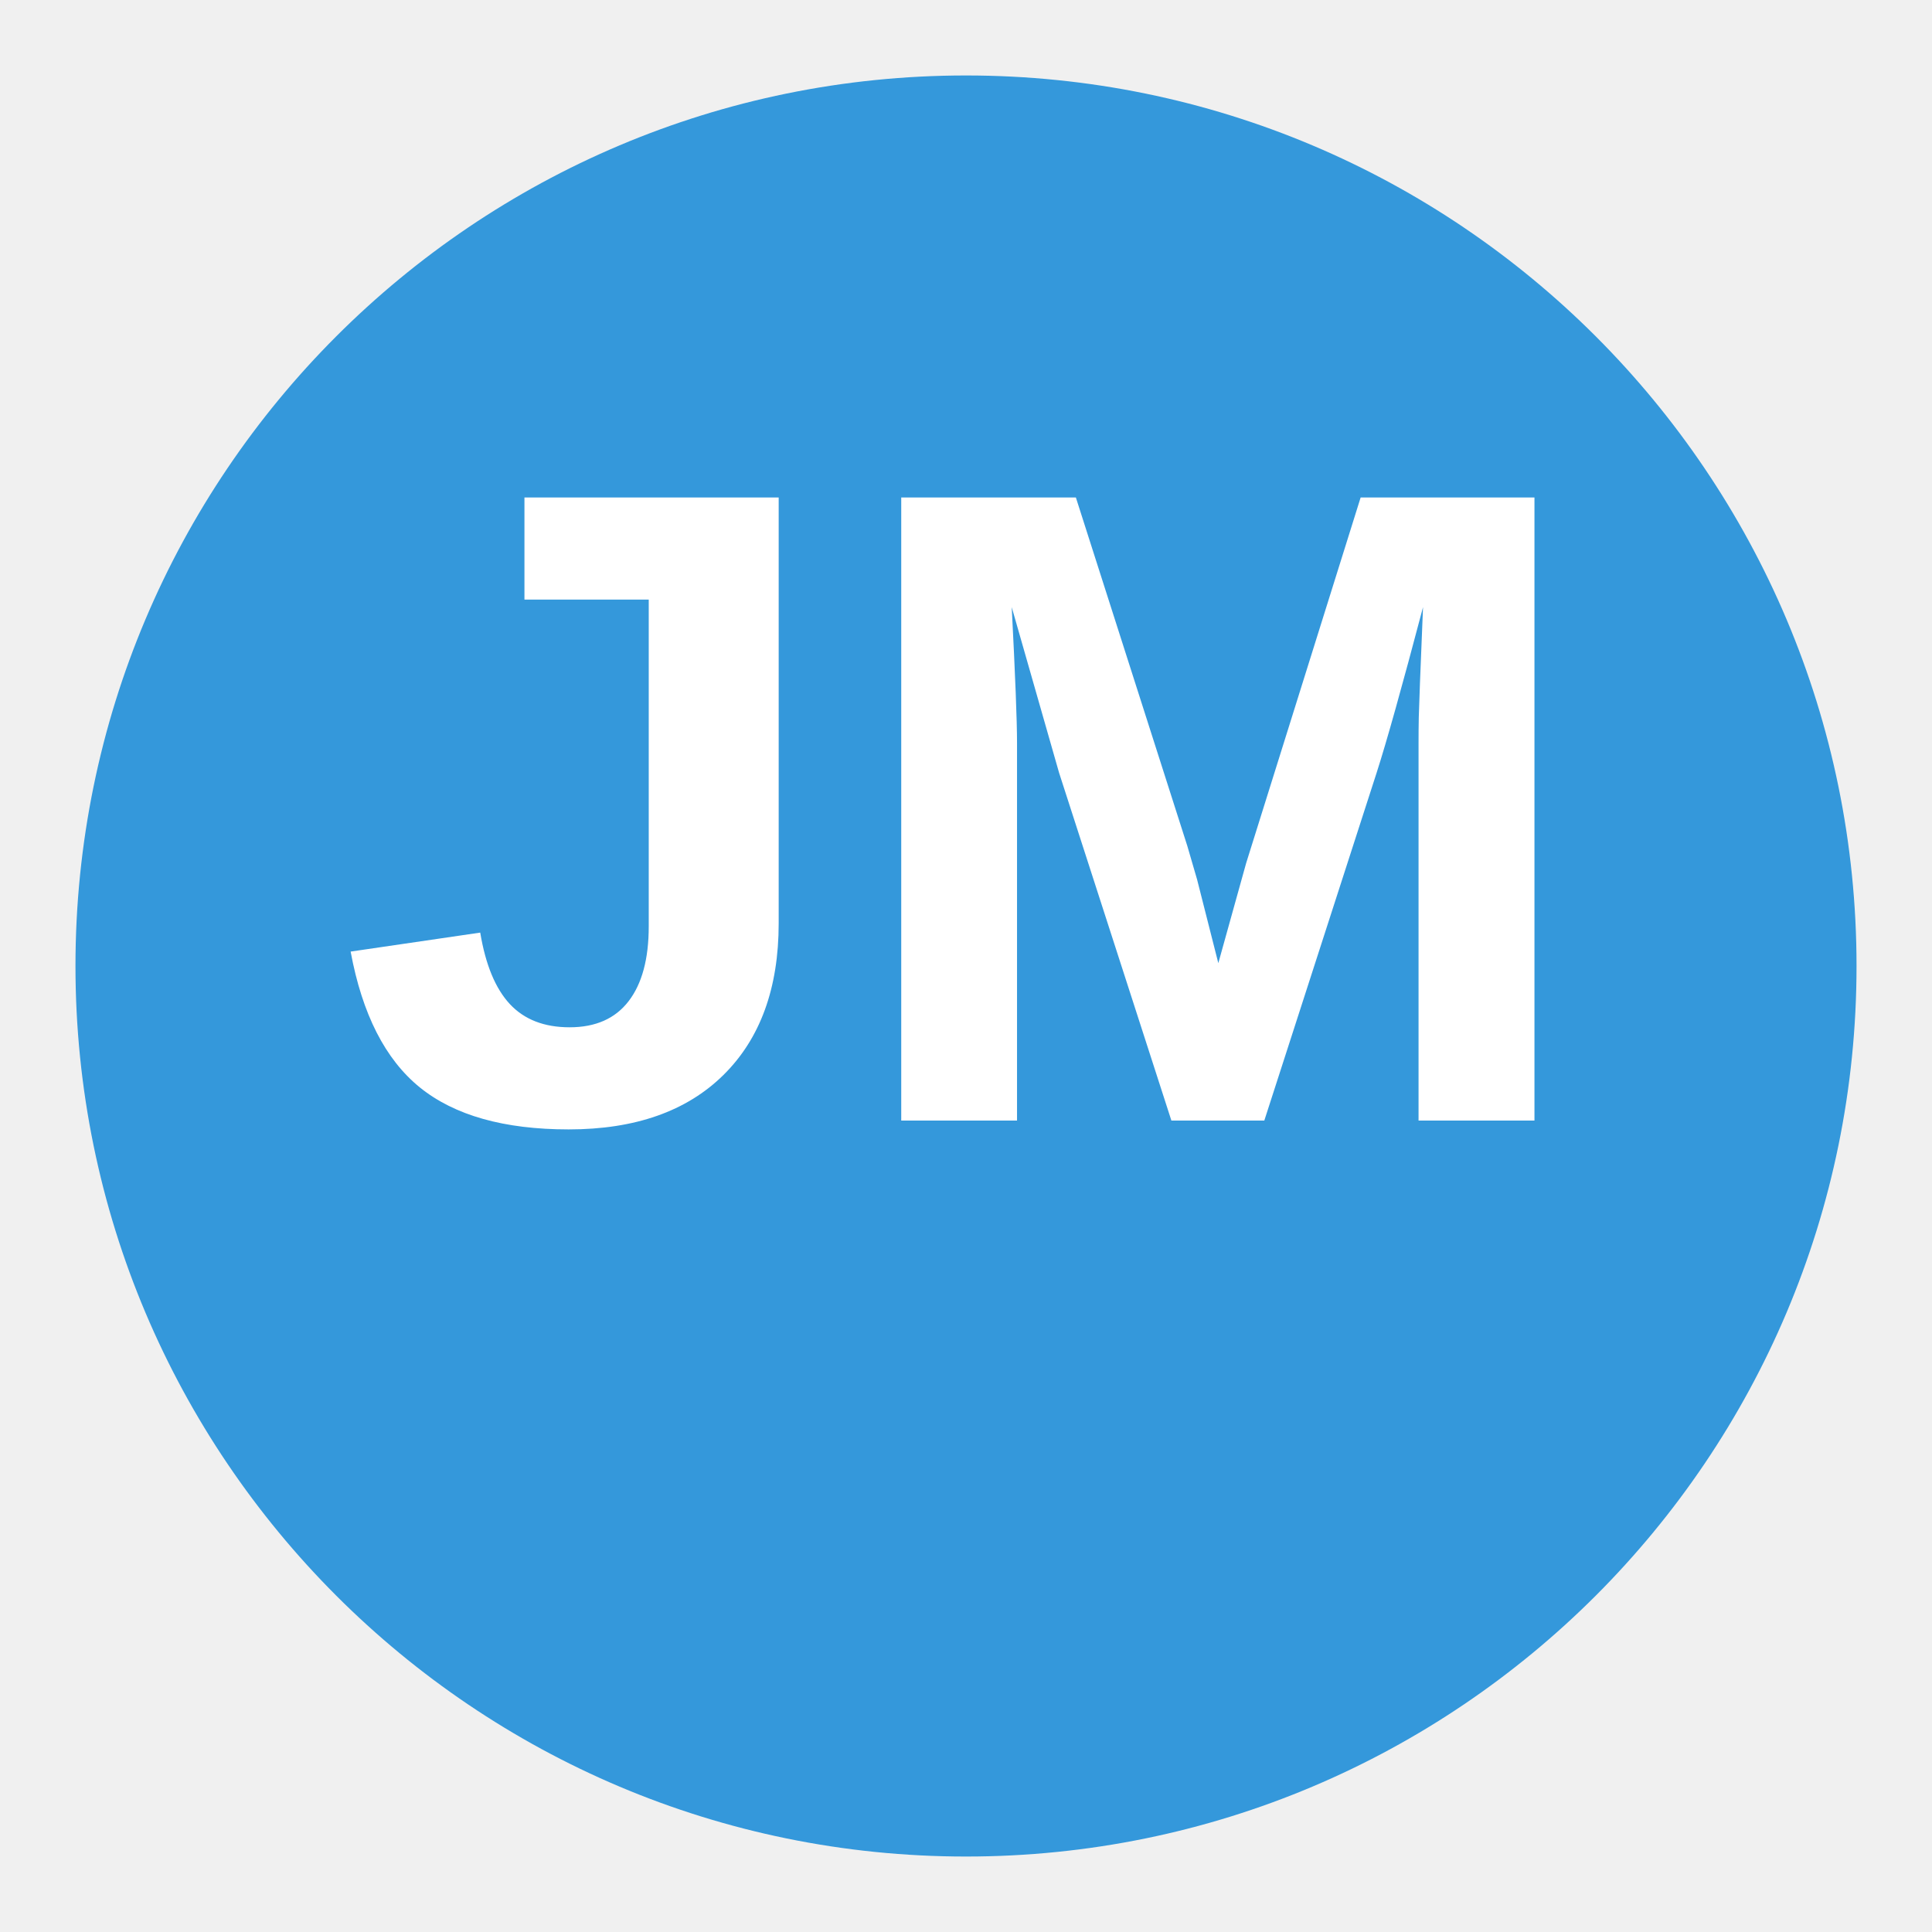
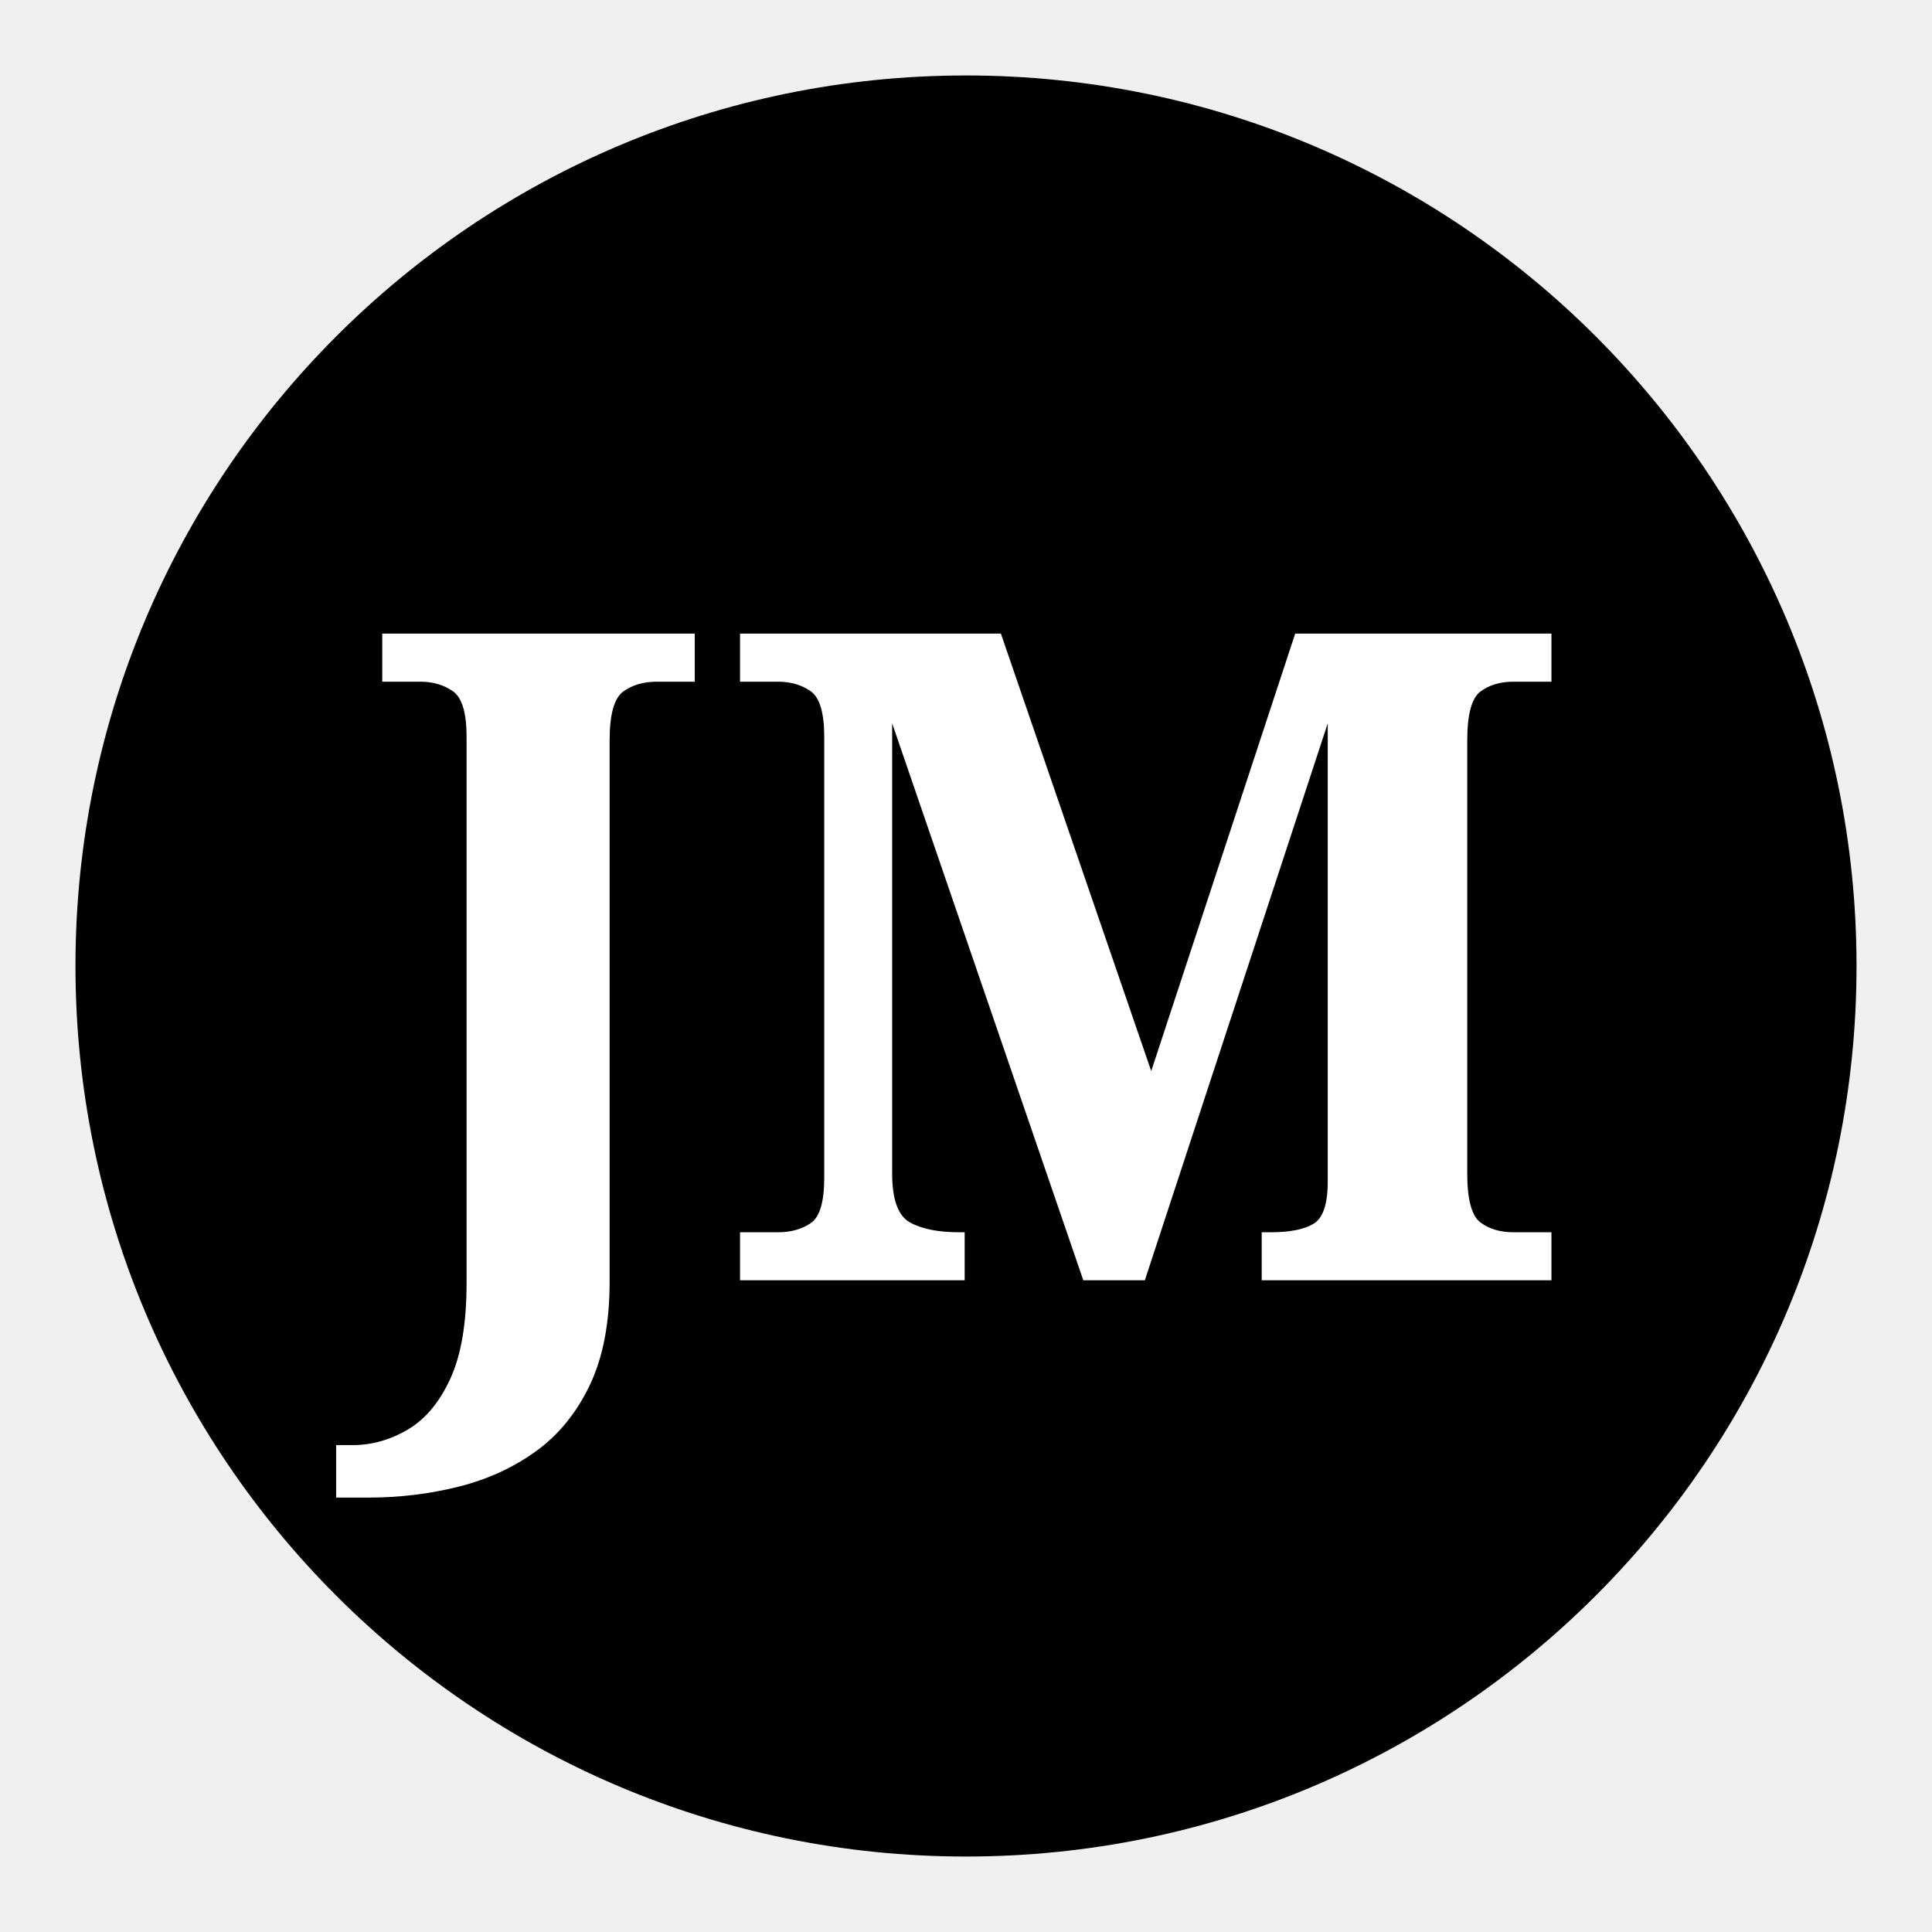
<svg xmlns="http://www.w3.org/2000/svg" width="256" height="256" viewBox="0 0 256 256">
-   <circle cx="128" cy="128" r="118" fill="#3498db" />
-   <text x="50%" y="58%" text-anchor="middle" font-size="120" fill="#ffffff" font-family="Arial" font-weight="bold">
-     JM
-   </text>
+   <circle cx="128" cy="128" r="118" fill="balck" />
+   <text x="50%" y="50%" dominant-baseline="middle" text-anchor="middle" font-size="120" fill="white" font-family="Georgia" font-weight="bold">JM</text>
</svg>
